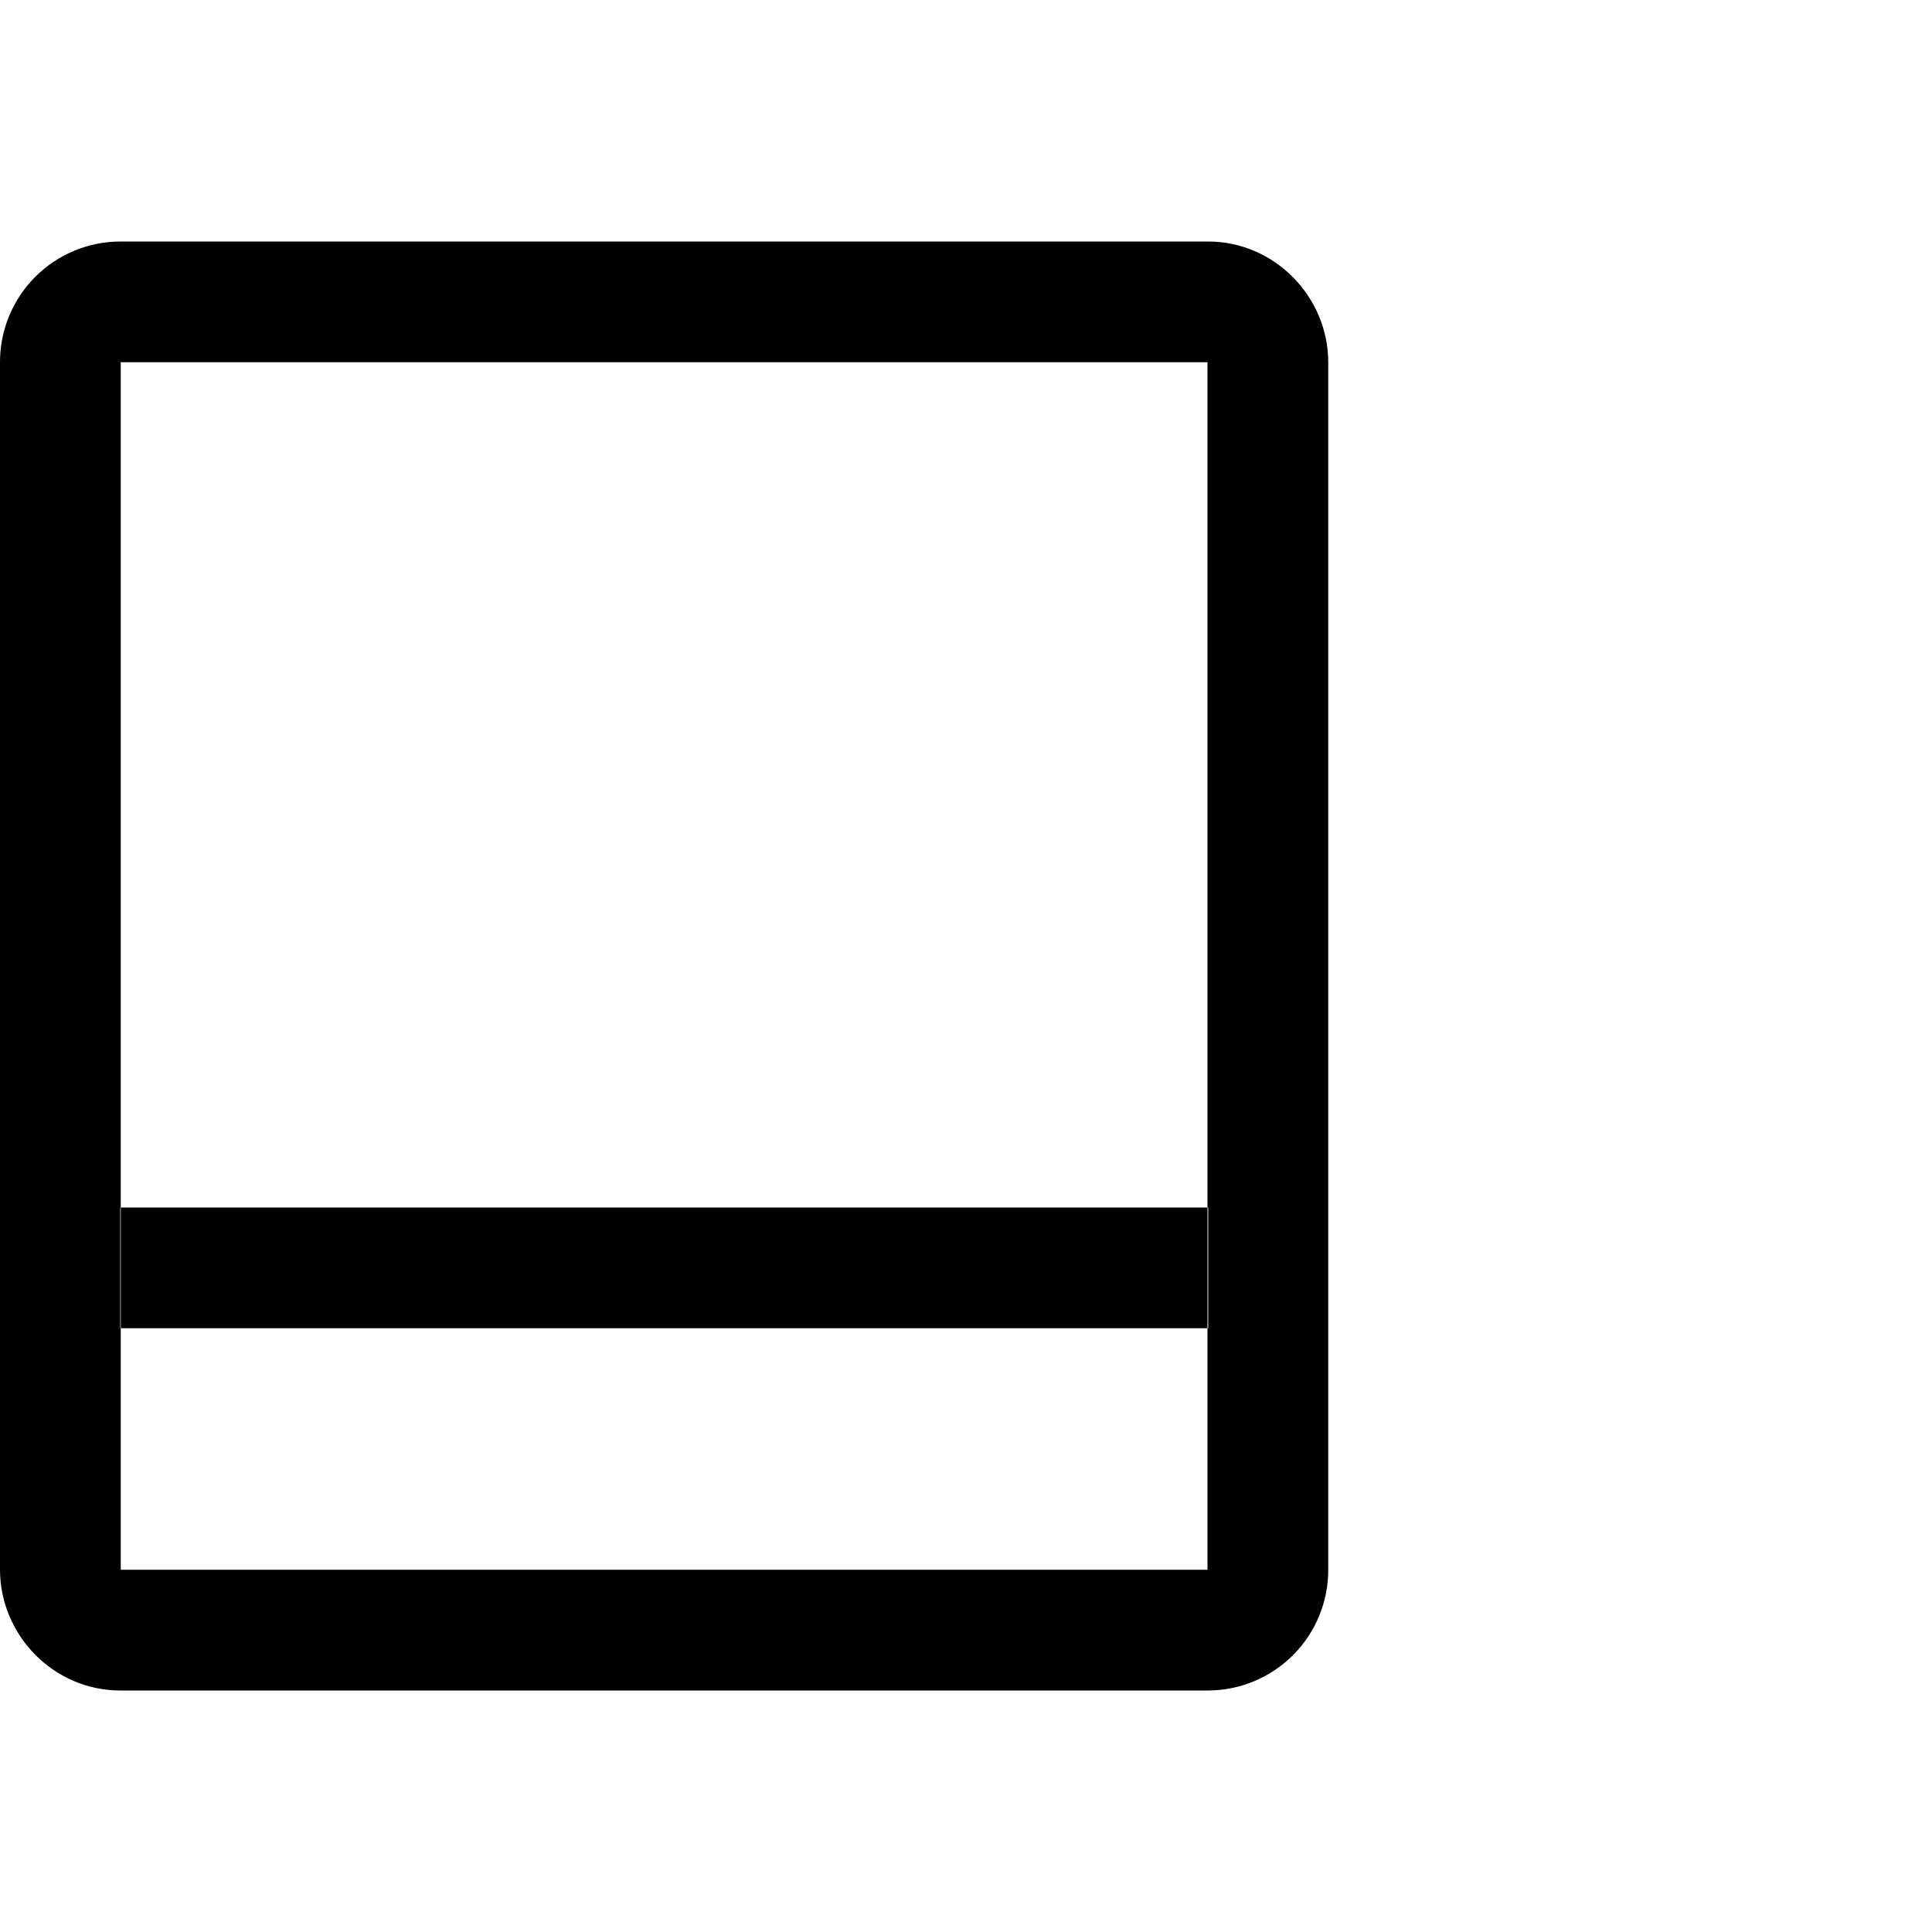
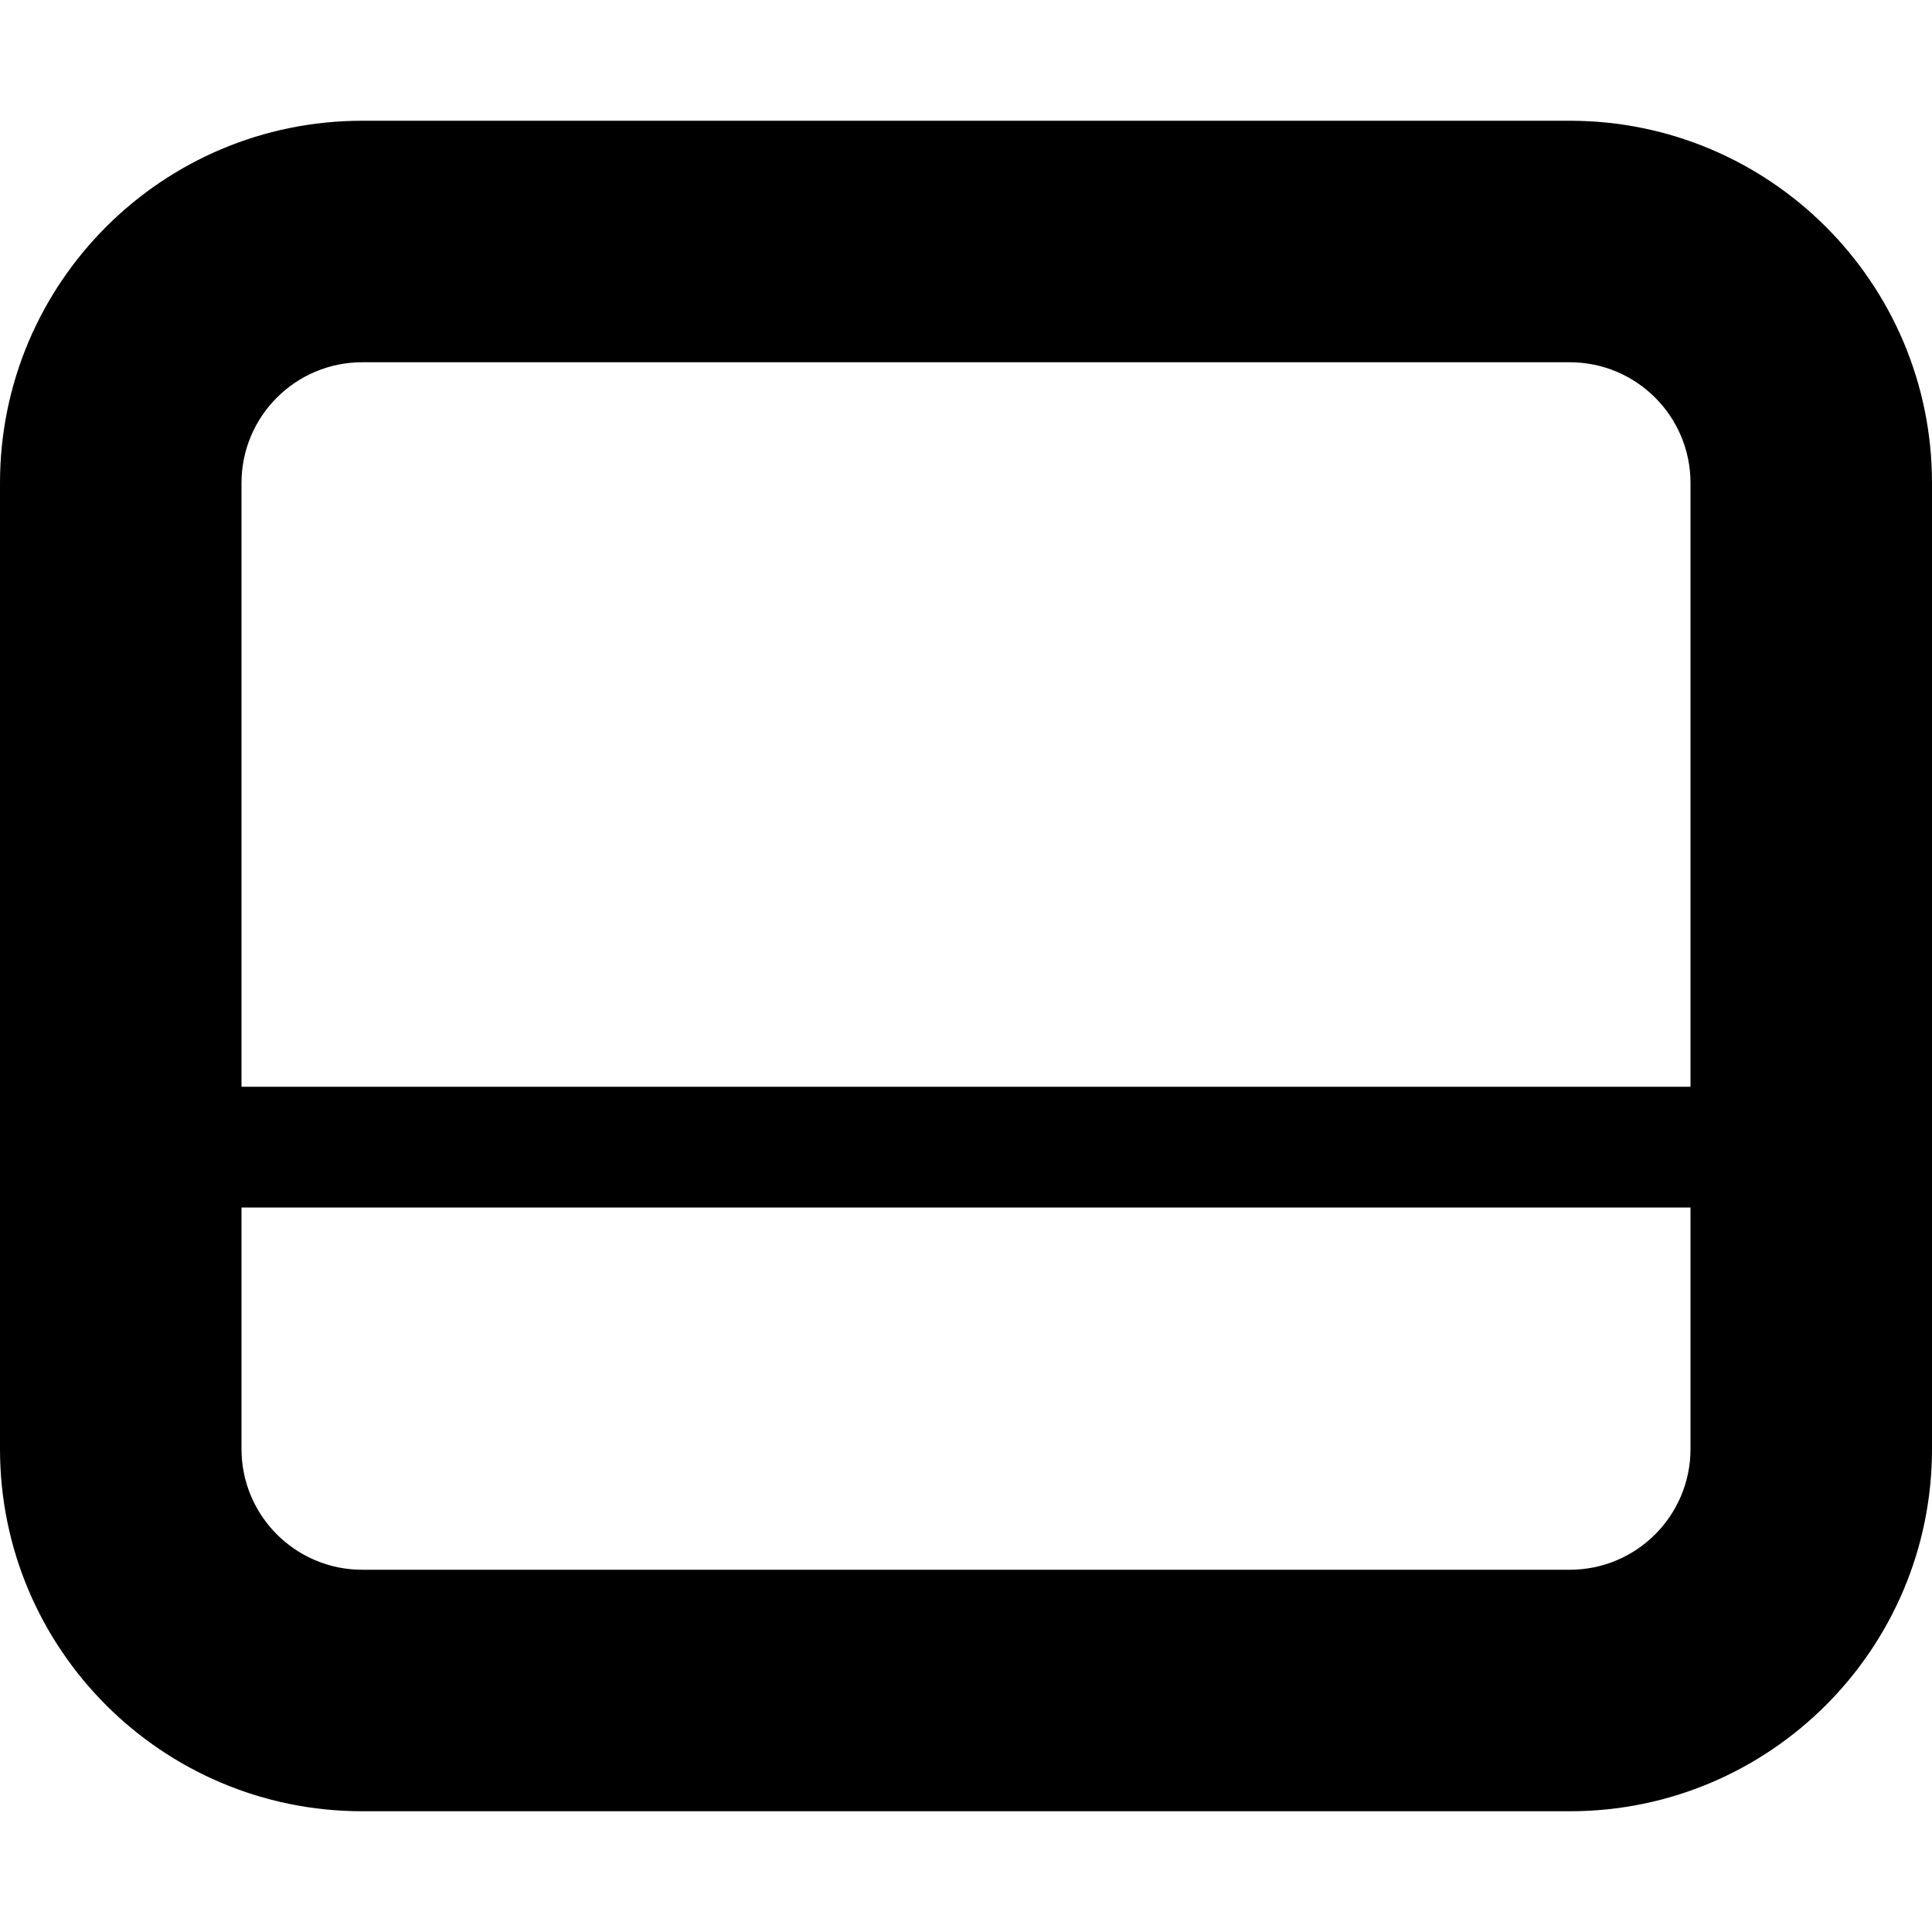
- <svg xmlns="http://www.w3.org/2000/svg" width="16" height="16" viewBox="0 0 16 16" fill="context-fill #0b0b0b">
-   <path d="M10.004 3H.996C.999 3 1 3 1 3.002v9.996c0-.001.003.002-.004.002h9.008c-.003 0-.004 0-.004-.002V3.002c0 .001-.003-.002.004-.002zm0-1c.55 0 .996.456.996 1.002v9.996A.998.998 0 0 1 10.004 14H.996C.446 14 0 13.544 0 12.998V3.002A.998.998 0 0 1 .996 2h9.008zm-.41 8H.996v1h9.01v-1h-.41z" />
+ <svg xmlns="http://www.w3.org/2000/svg" viewBox="0 0 16 16" fill="context-fill #0b0b0b">
+   <path d="     M13 1a3 3 0 0 1 3 3v8a3 3 0 0 1-3 3h-10a3 3 0 0 1-3-3v-8a3 3 0 0 1 3-3z     M13 3h-10a1 1 0 0 0-1 1v5h12v-5a1 1 0 0 0-1-1z     M14 10h-12v2a1 1 0 0 0 1 1h10a1 1 0 0 0 1-1z" />
</svg>
